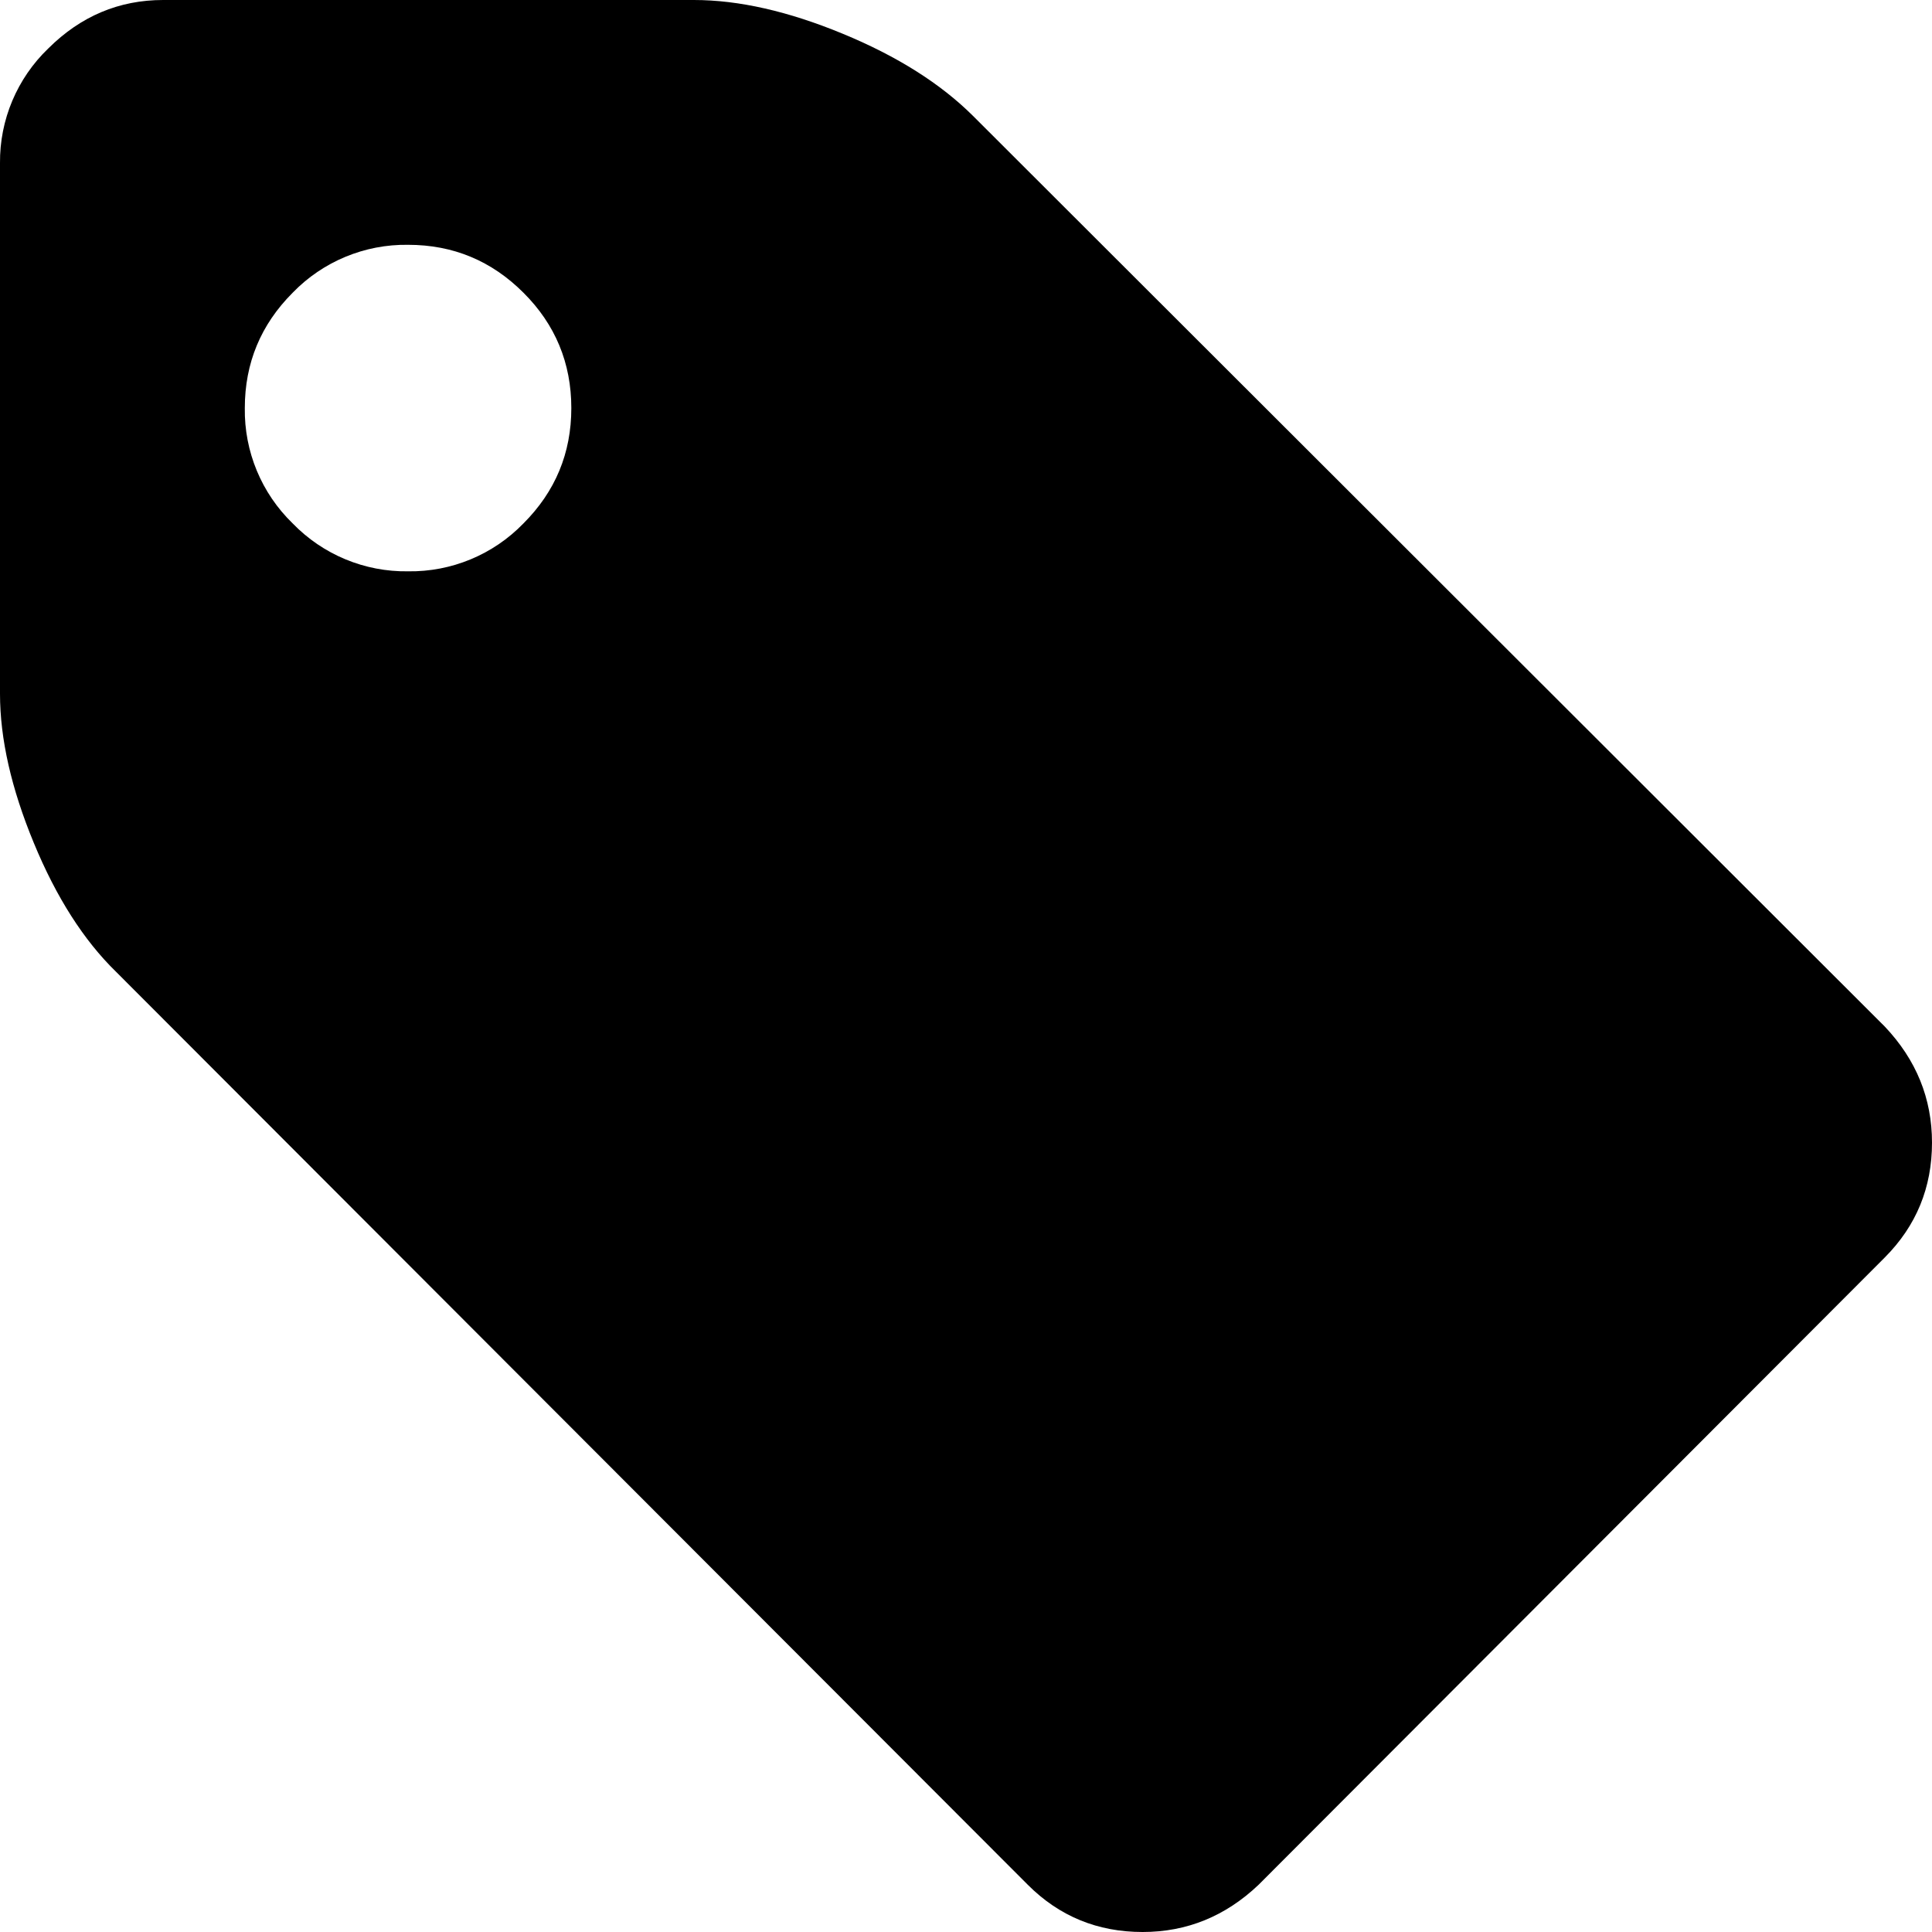
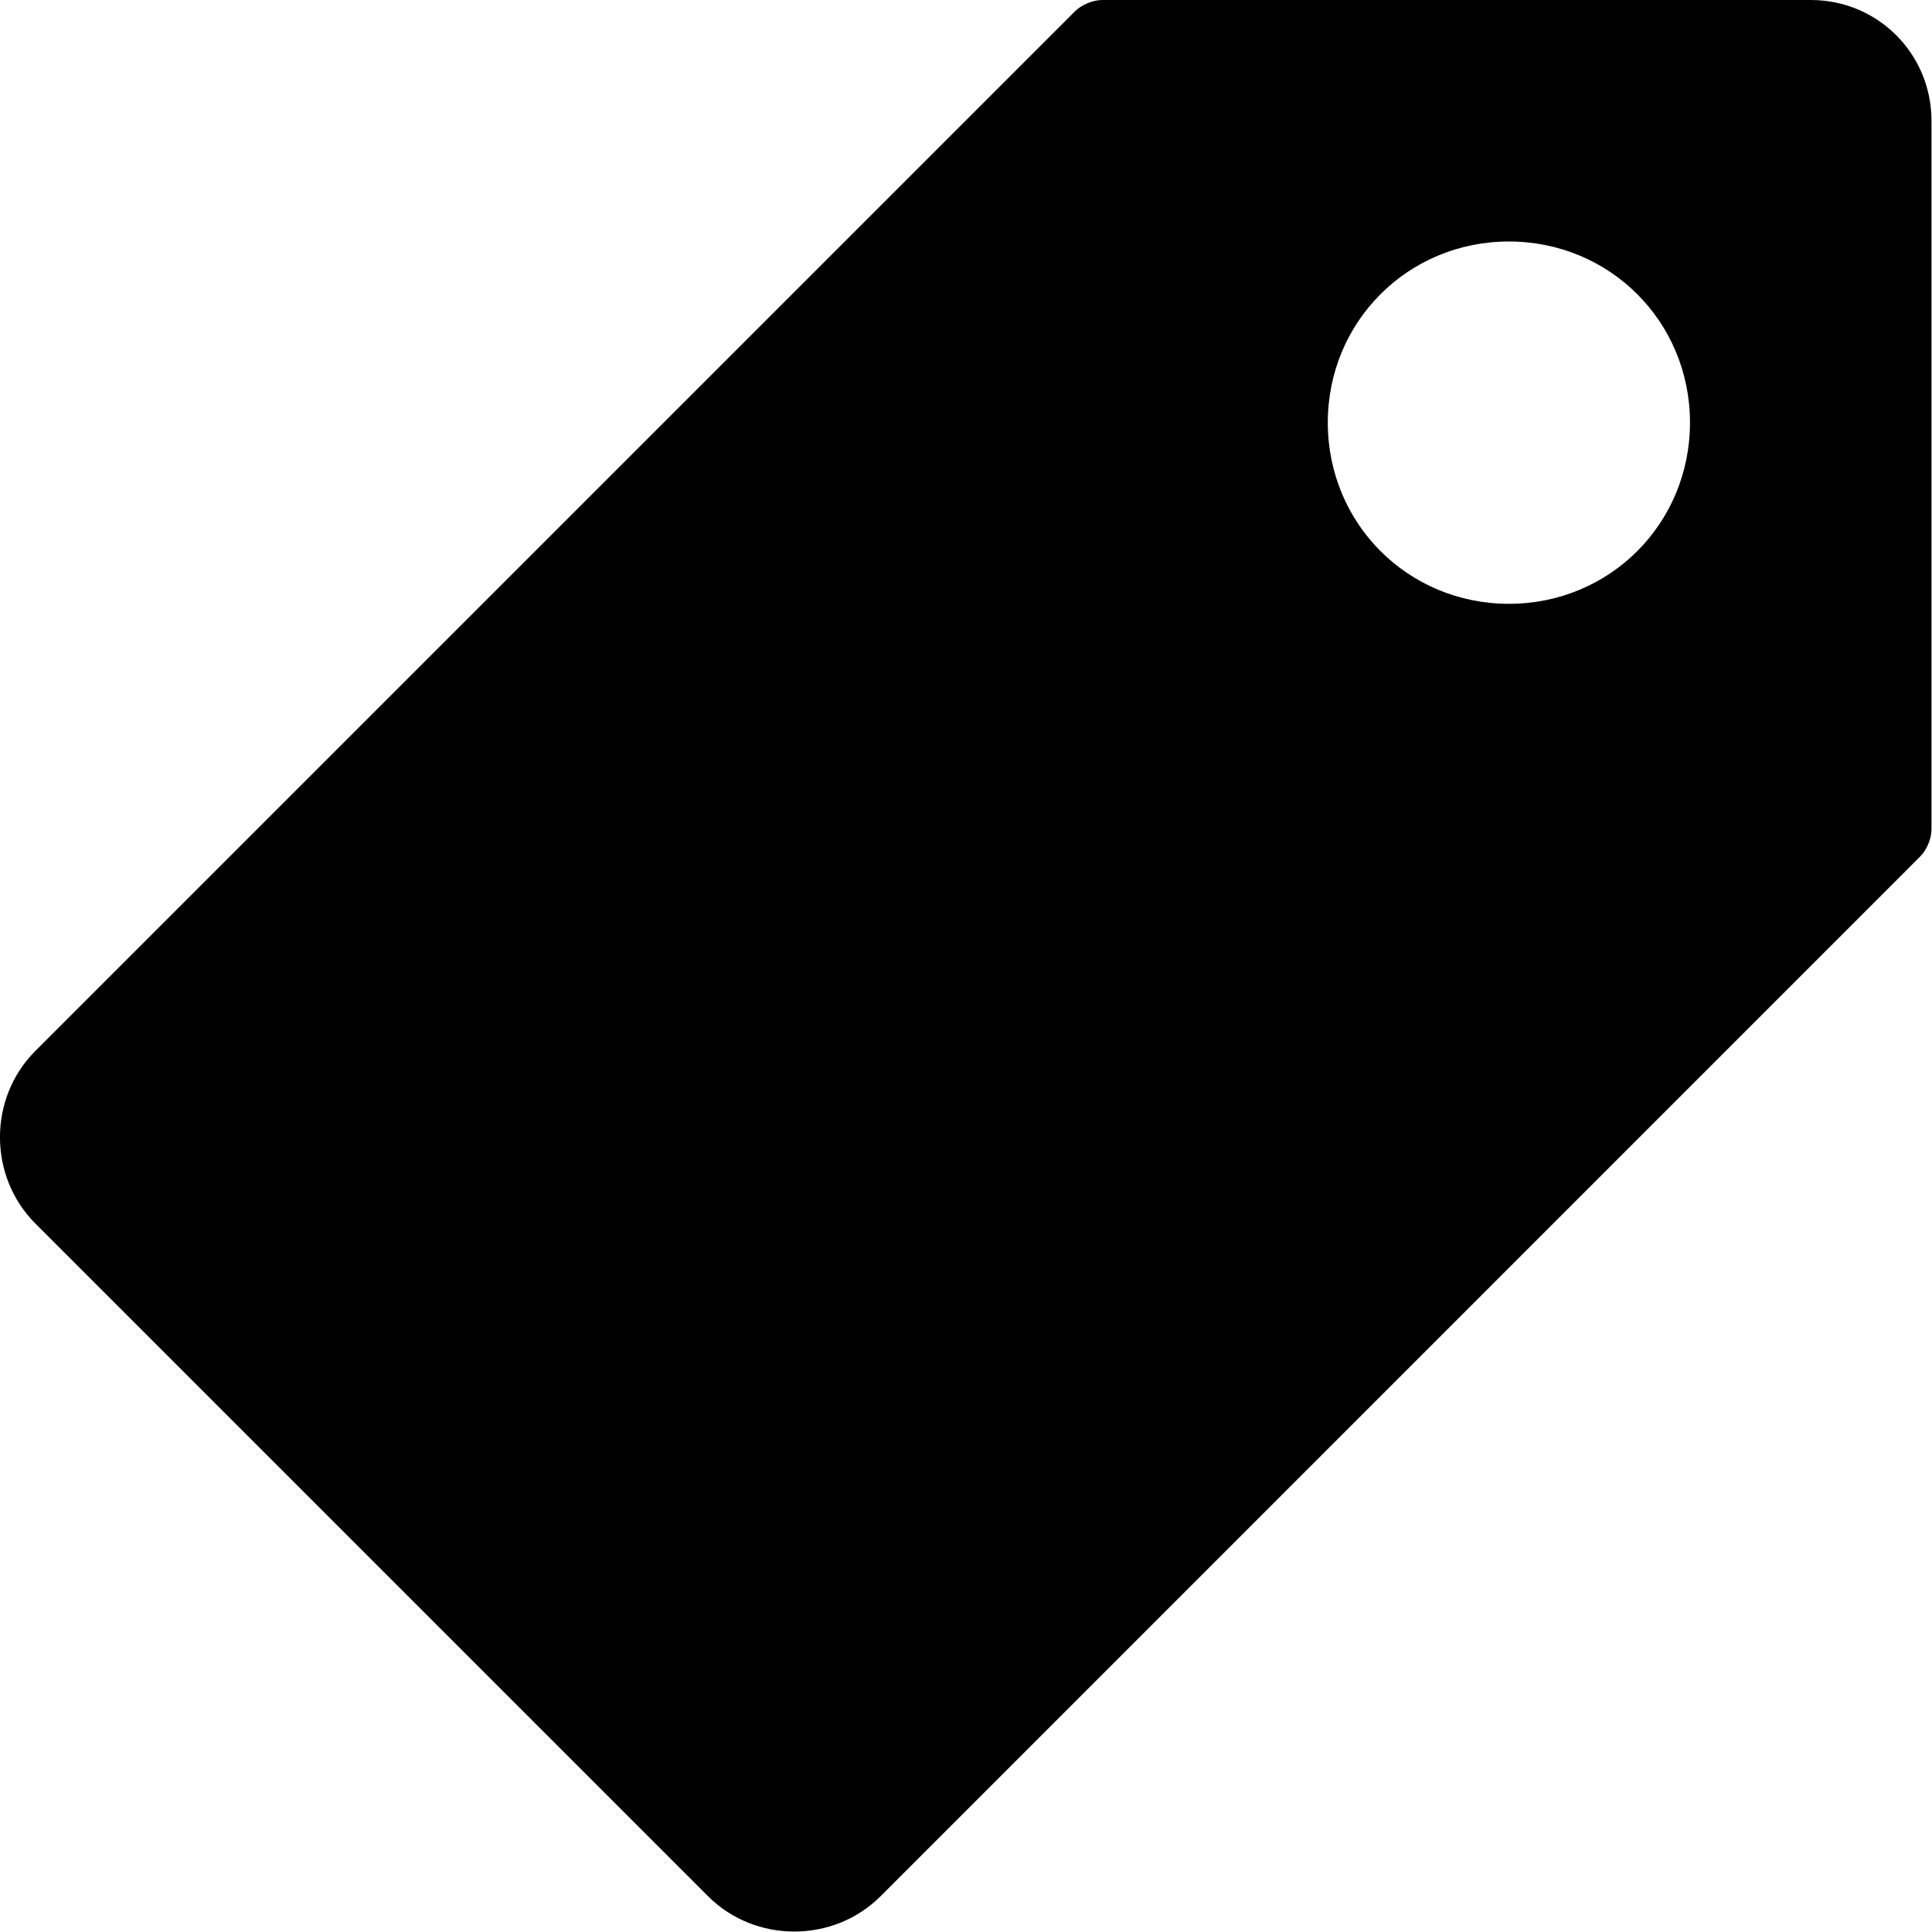
- <svg xmlns="http://www.w3.org/2000/svg" viewBox="0 0 14 14">
-   <path d="M13.658 7.439L7.051.84C6.817.607 6.503.408 6.108.245 5.714.082 5.354 0 5.028 0H1.182C.863 0 .585.117.35.351a1.137 1.137 0 00-.35.832v3.844c0 .327.082.687.245 1.081.163.395.362.706.596.934l6.607 6.616c.228.228.505.342.832.342.32 0 .6-.114.84-.342l4.538-4.546c.228-.229.342-.506.342-.832 0-.32-.114-.6-.342-.841zM3.793 3.793a1.14 1.14 0 01-.836.347 1.14 1.14 0 01-.836-.347 1.14 1.14 0 01-.347-.836c0-.326.116-.605.347-.836a1.14 1.14 0 01.836-.347c.327 0 .605.116.836.347.231.23.347.51.347.836 0 .327-.116.605-.347.836z" />
+ <svg xmlns="http://www.w3.org/2000/svg" width="15px" height="15px" viewBox="0 0 15 15" version="1.1">
+   <g id="Homepage-R3--✔" stroke="none" stroke-width="1" fill="" fill-rule="evenodd">
+     <path d="M6.837,14.722 L14.908,6.65 C14.96,6.599 14.996,6.511 14.996,6.438 L14.996,0.938 C14.996,0.417 14.579,0 14.059,0 L8.558,0 C8.485,0 8.397,0.037 8.346,0.088 L0.275,8.159 C-0.092,8.525 -0.092,9.133 0.275,9.5 L5.497,14.722 C5.863,15.088 6.471,15.088 6.837,14.722 Z M11.715,4.688 C10.931,4.688 10.309,4.065 10.309,3.281 C10.309,2.498 10.931,1.875 11.715,1.875 C12.499,1.875 13.121,2.498 13.121,3.281 C13.121,4.065 12.499,4.688 11.715,4.688 Z" id="t" fill="" fill-rule="nonzero" />
+   </g>
</svg>
